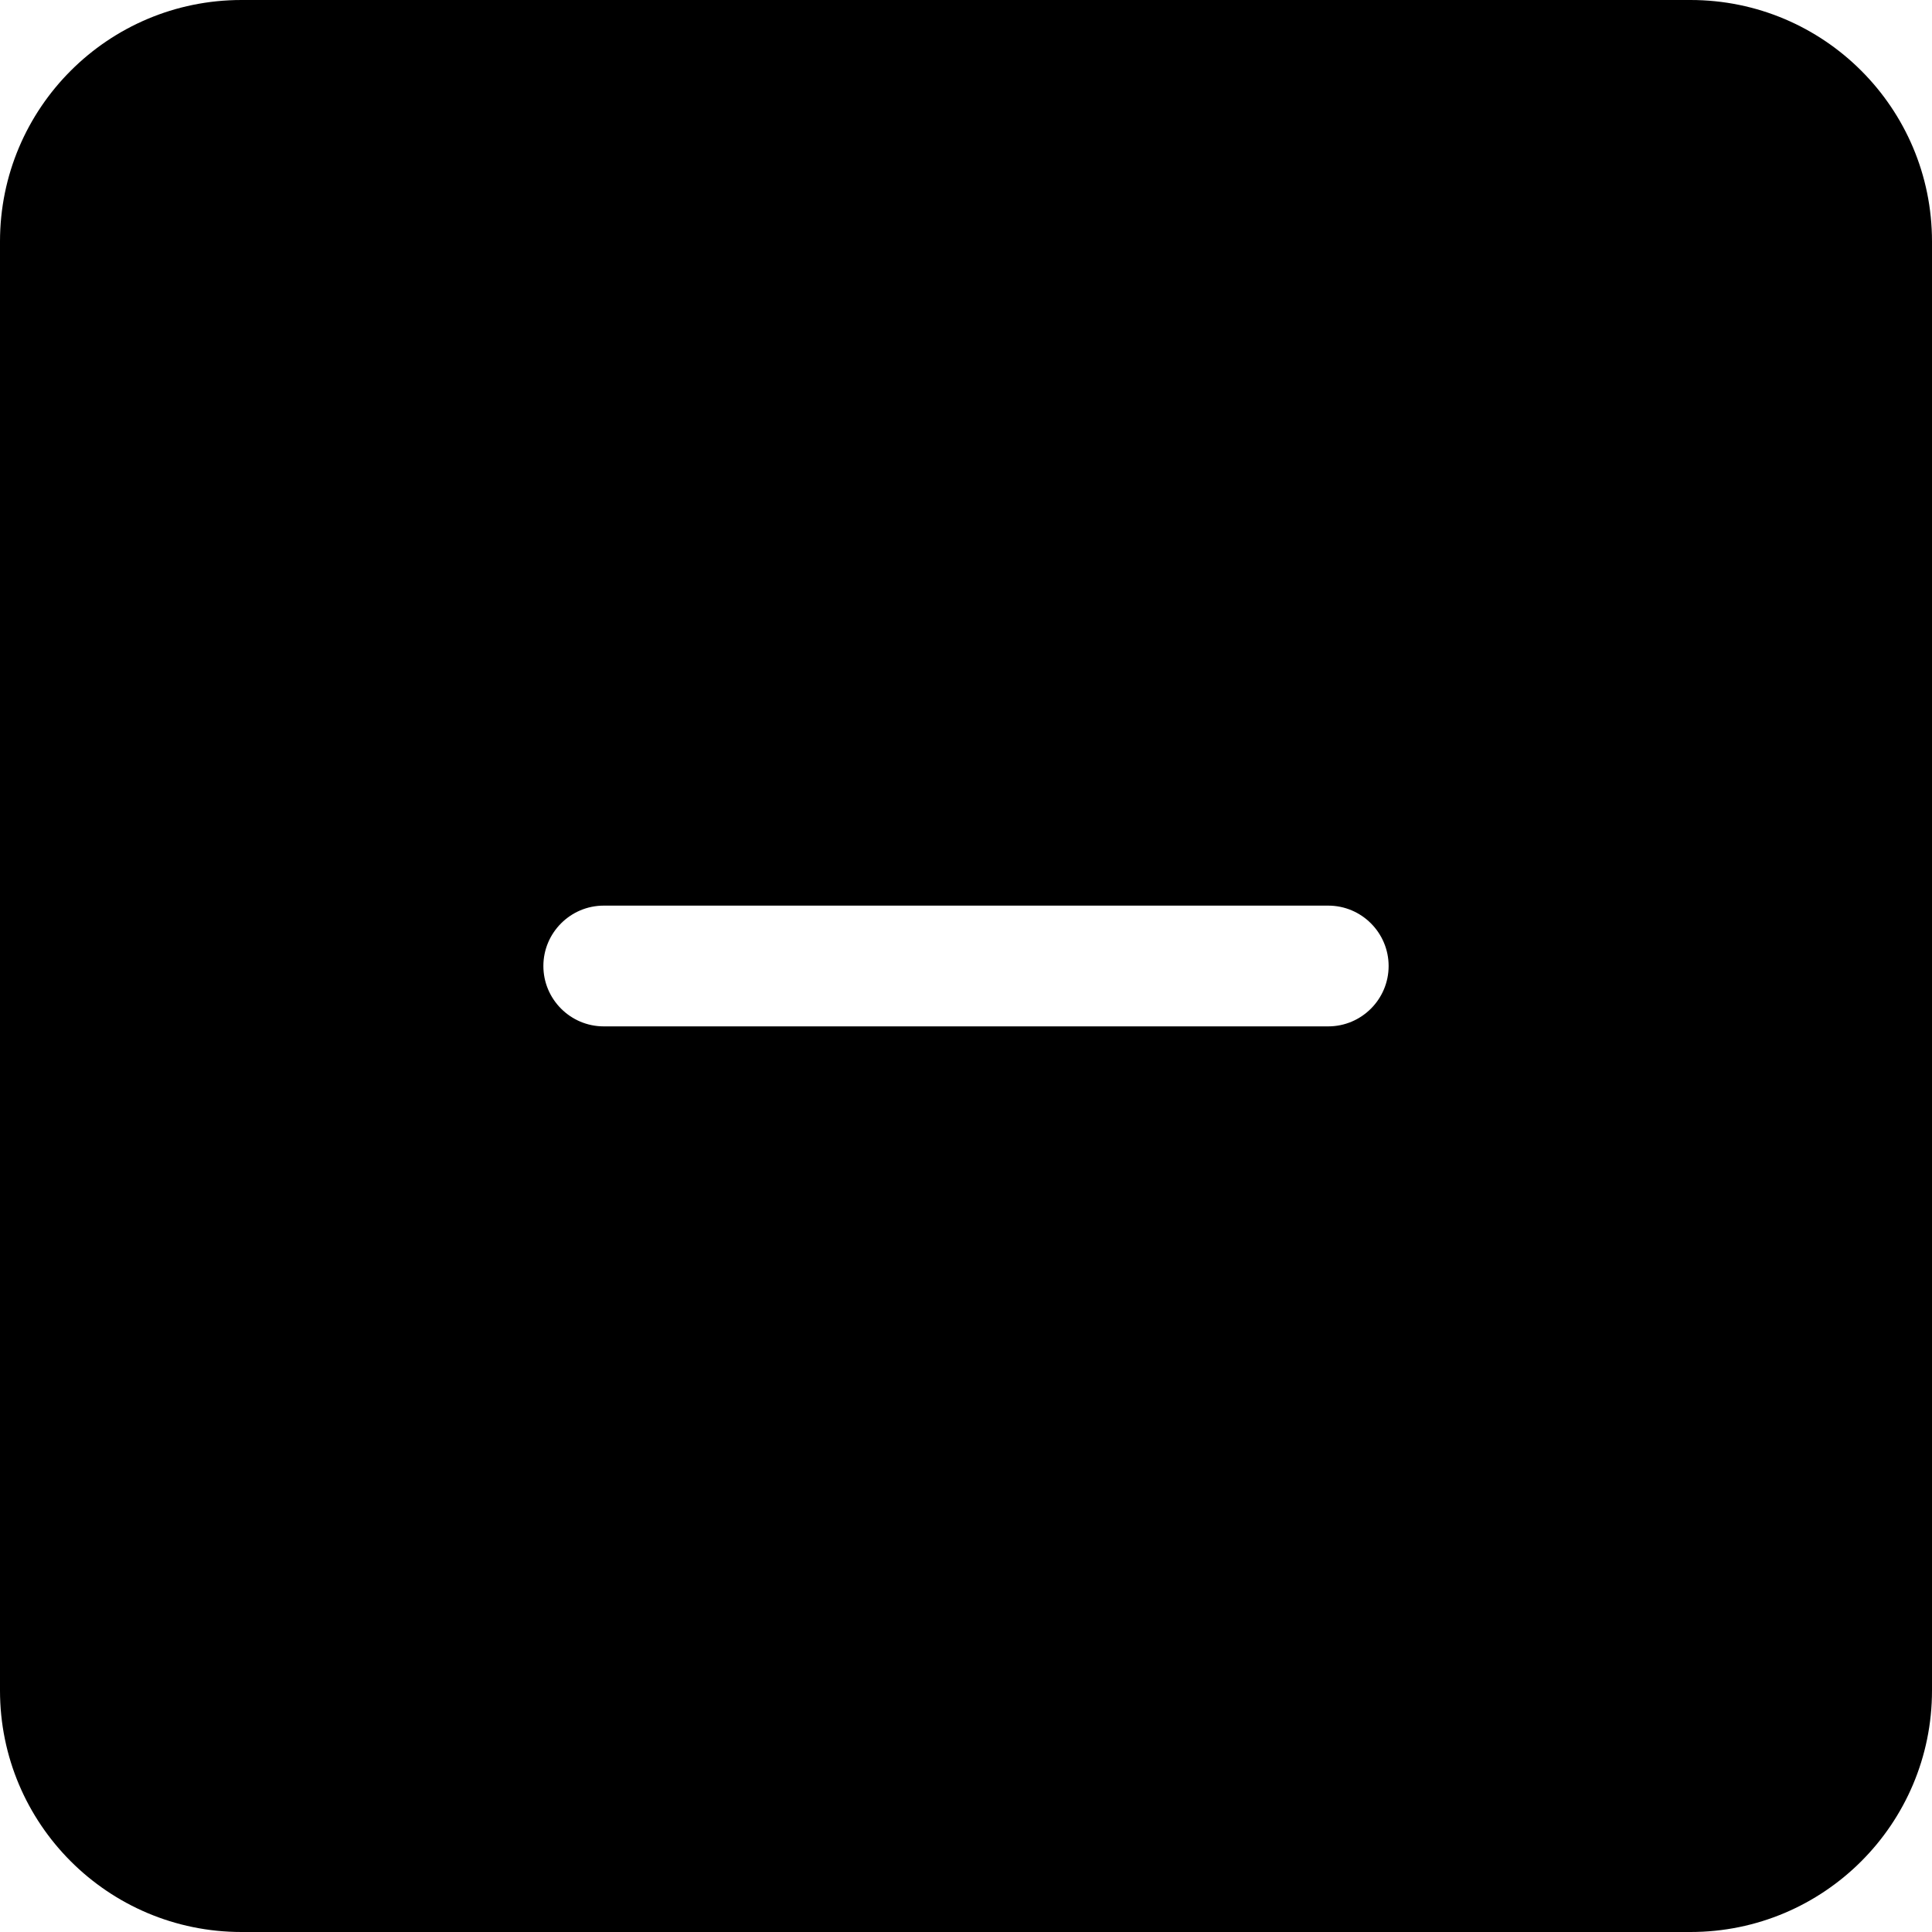
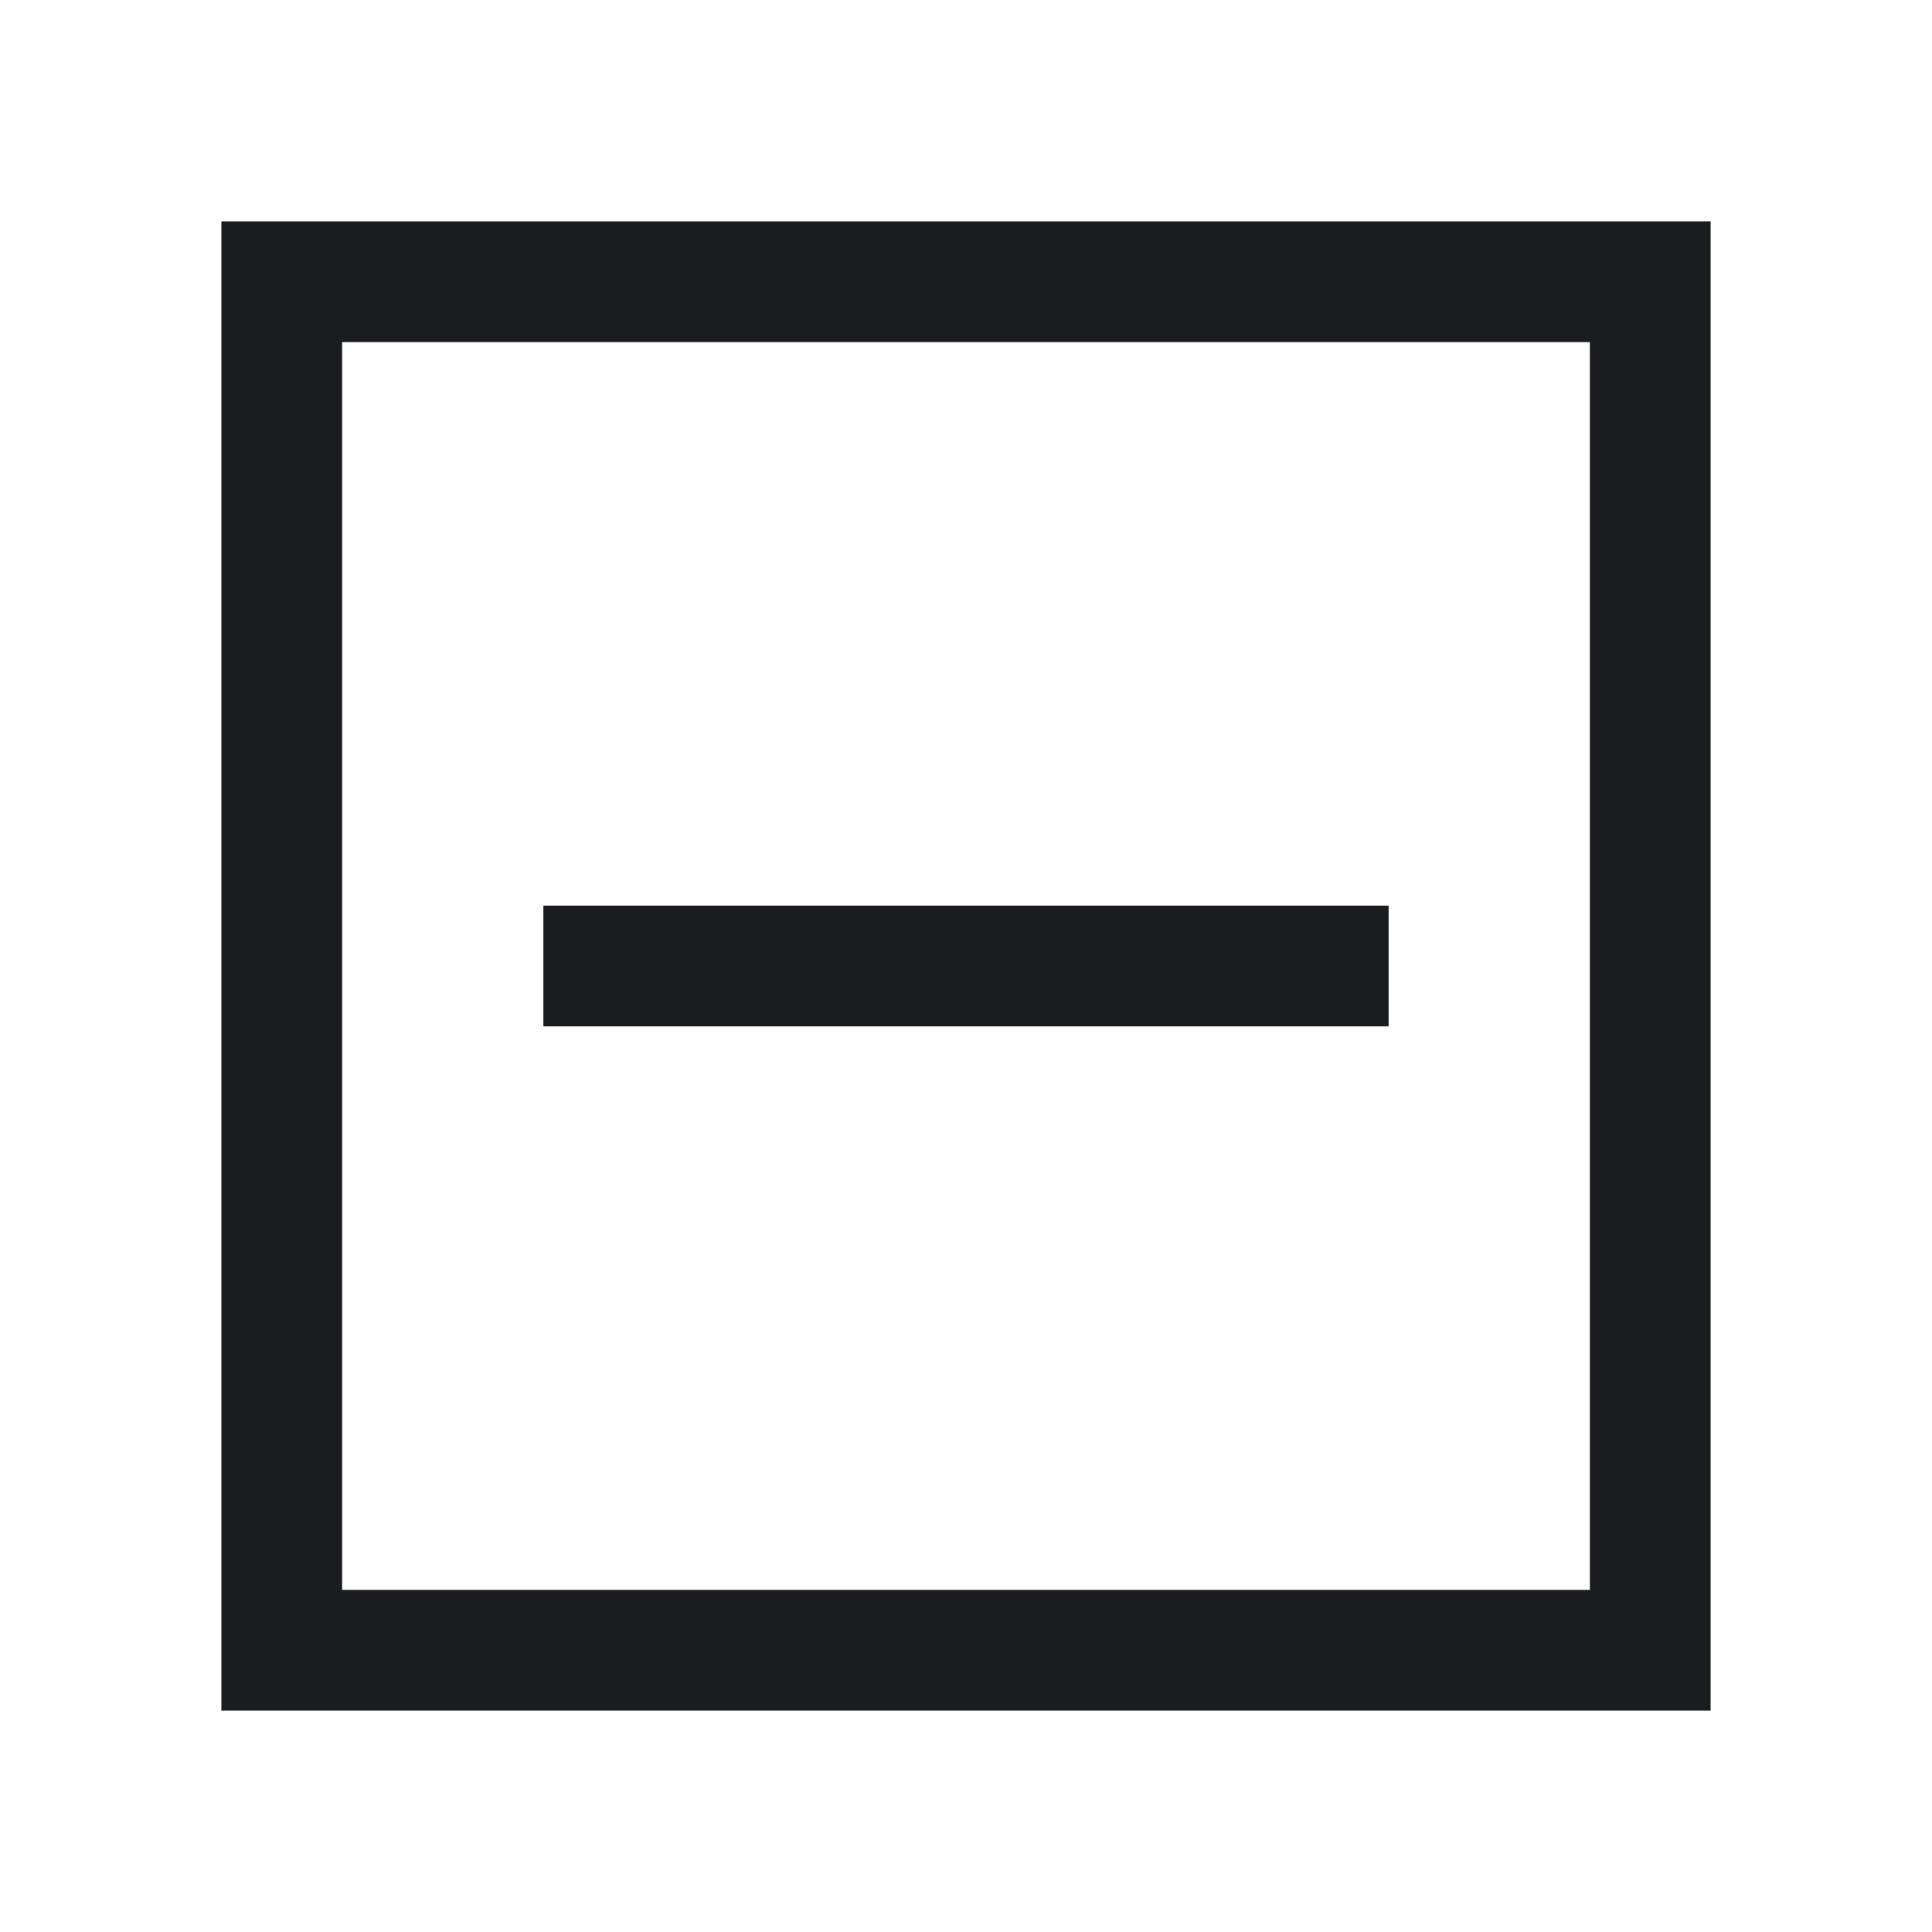
- <svg xmlns="http://www.w3.org/2000/svg" width="800px" height="800px" viewBox="0 0 32 32" version="1.1">
-   <defs>
- 
- </defs>
-   <g id="Page-1" stroke="none" stroke-width="1" fill="none" fill-rule="evenodd">
-     <g id="Icon-Set-Filled" transform="translate(-154, -1037)" fill="#000000">
-       <path d="M176,1054 L164,1054 C163.448,1054 163,1053.55 163,1053 C163,1052.45 163.448,1052 164,1052 L176,1052 C176.552,1052 177,1052.45 177,1053 C177,1053.55 176.552,1054 176,1054 L176,1054 Z M182,1037 L158,1037 C155.791,1037 154,1038.79 154,1041 L154,1065 C154,1067.21 155.791,1069 158,1069 L182,1069 C184.209,1069 186,1067.21 186,1065 L186,1041 C186,1038.79 184.209,1037 182,1037 L182,1037 Z" id="minus-square">
- 
- </path>
-     </g>
-   </g>
+ <svg xmlns="http://www.w3.org/2000/svg" width="24" height="24" viewBox="0 0 24 24" fill="none" stroke="#1a1c20" stroke-width="1.5" stroke-linecap="square" stroke-linejoin="miter" data-token="--text-primary">
+   <rect x="3.5" y="3.5" width="17" height="17" />
+   <path d="M7.5 12 L16.5 12" />
</svg>
